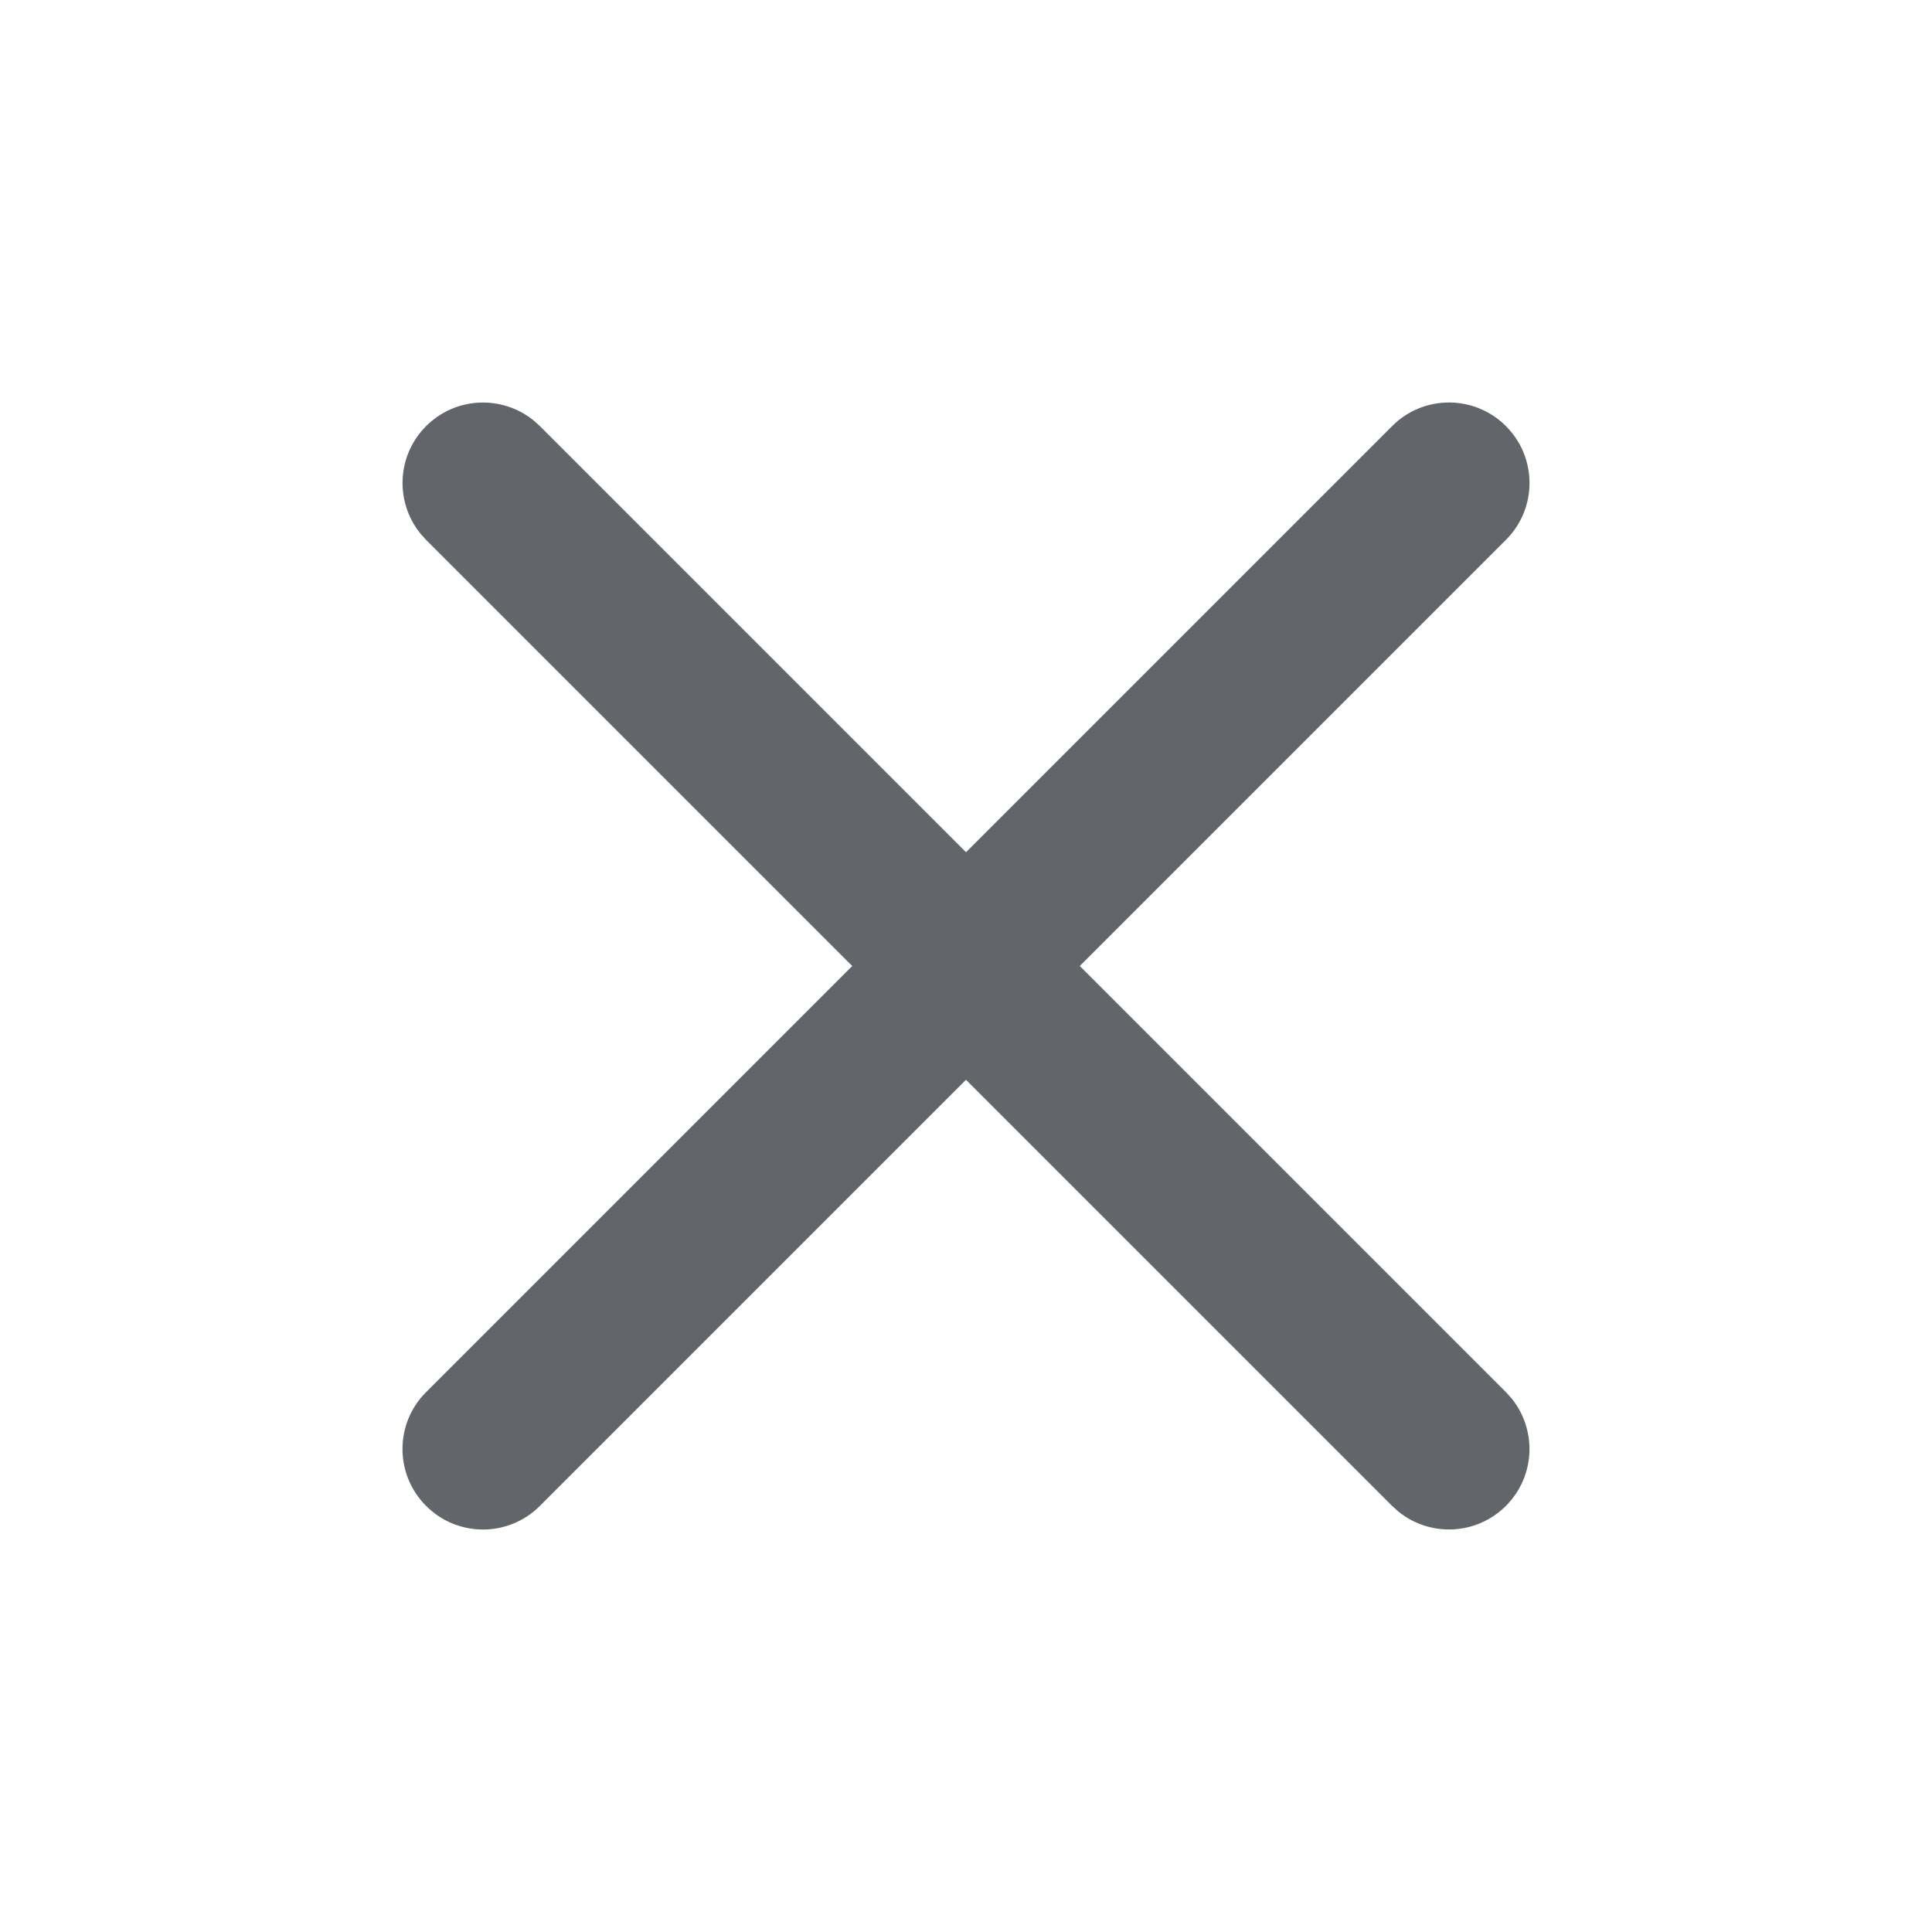
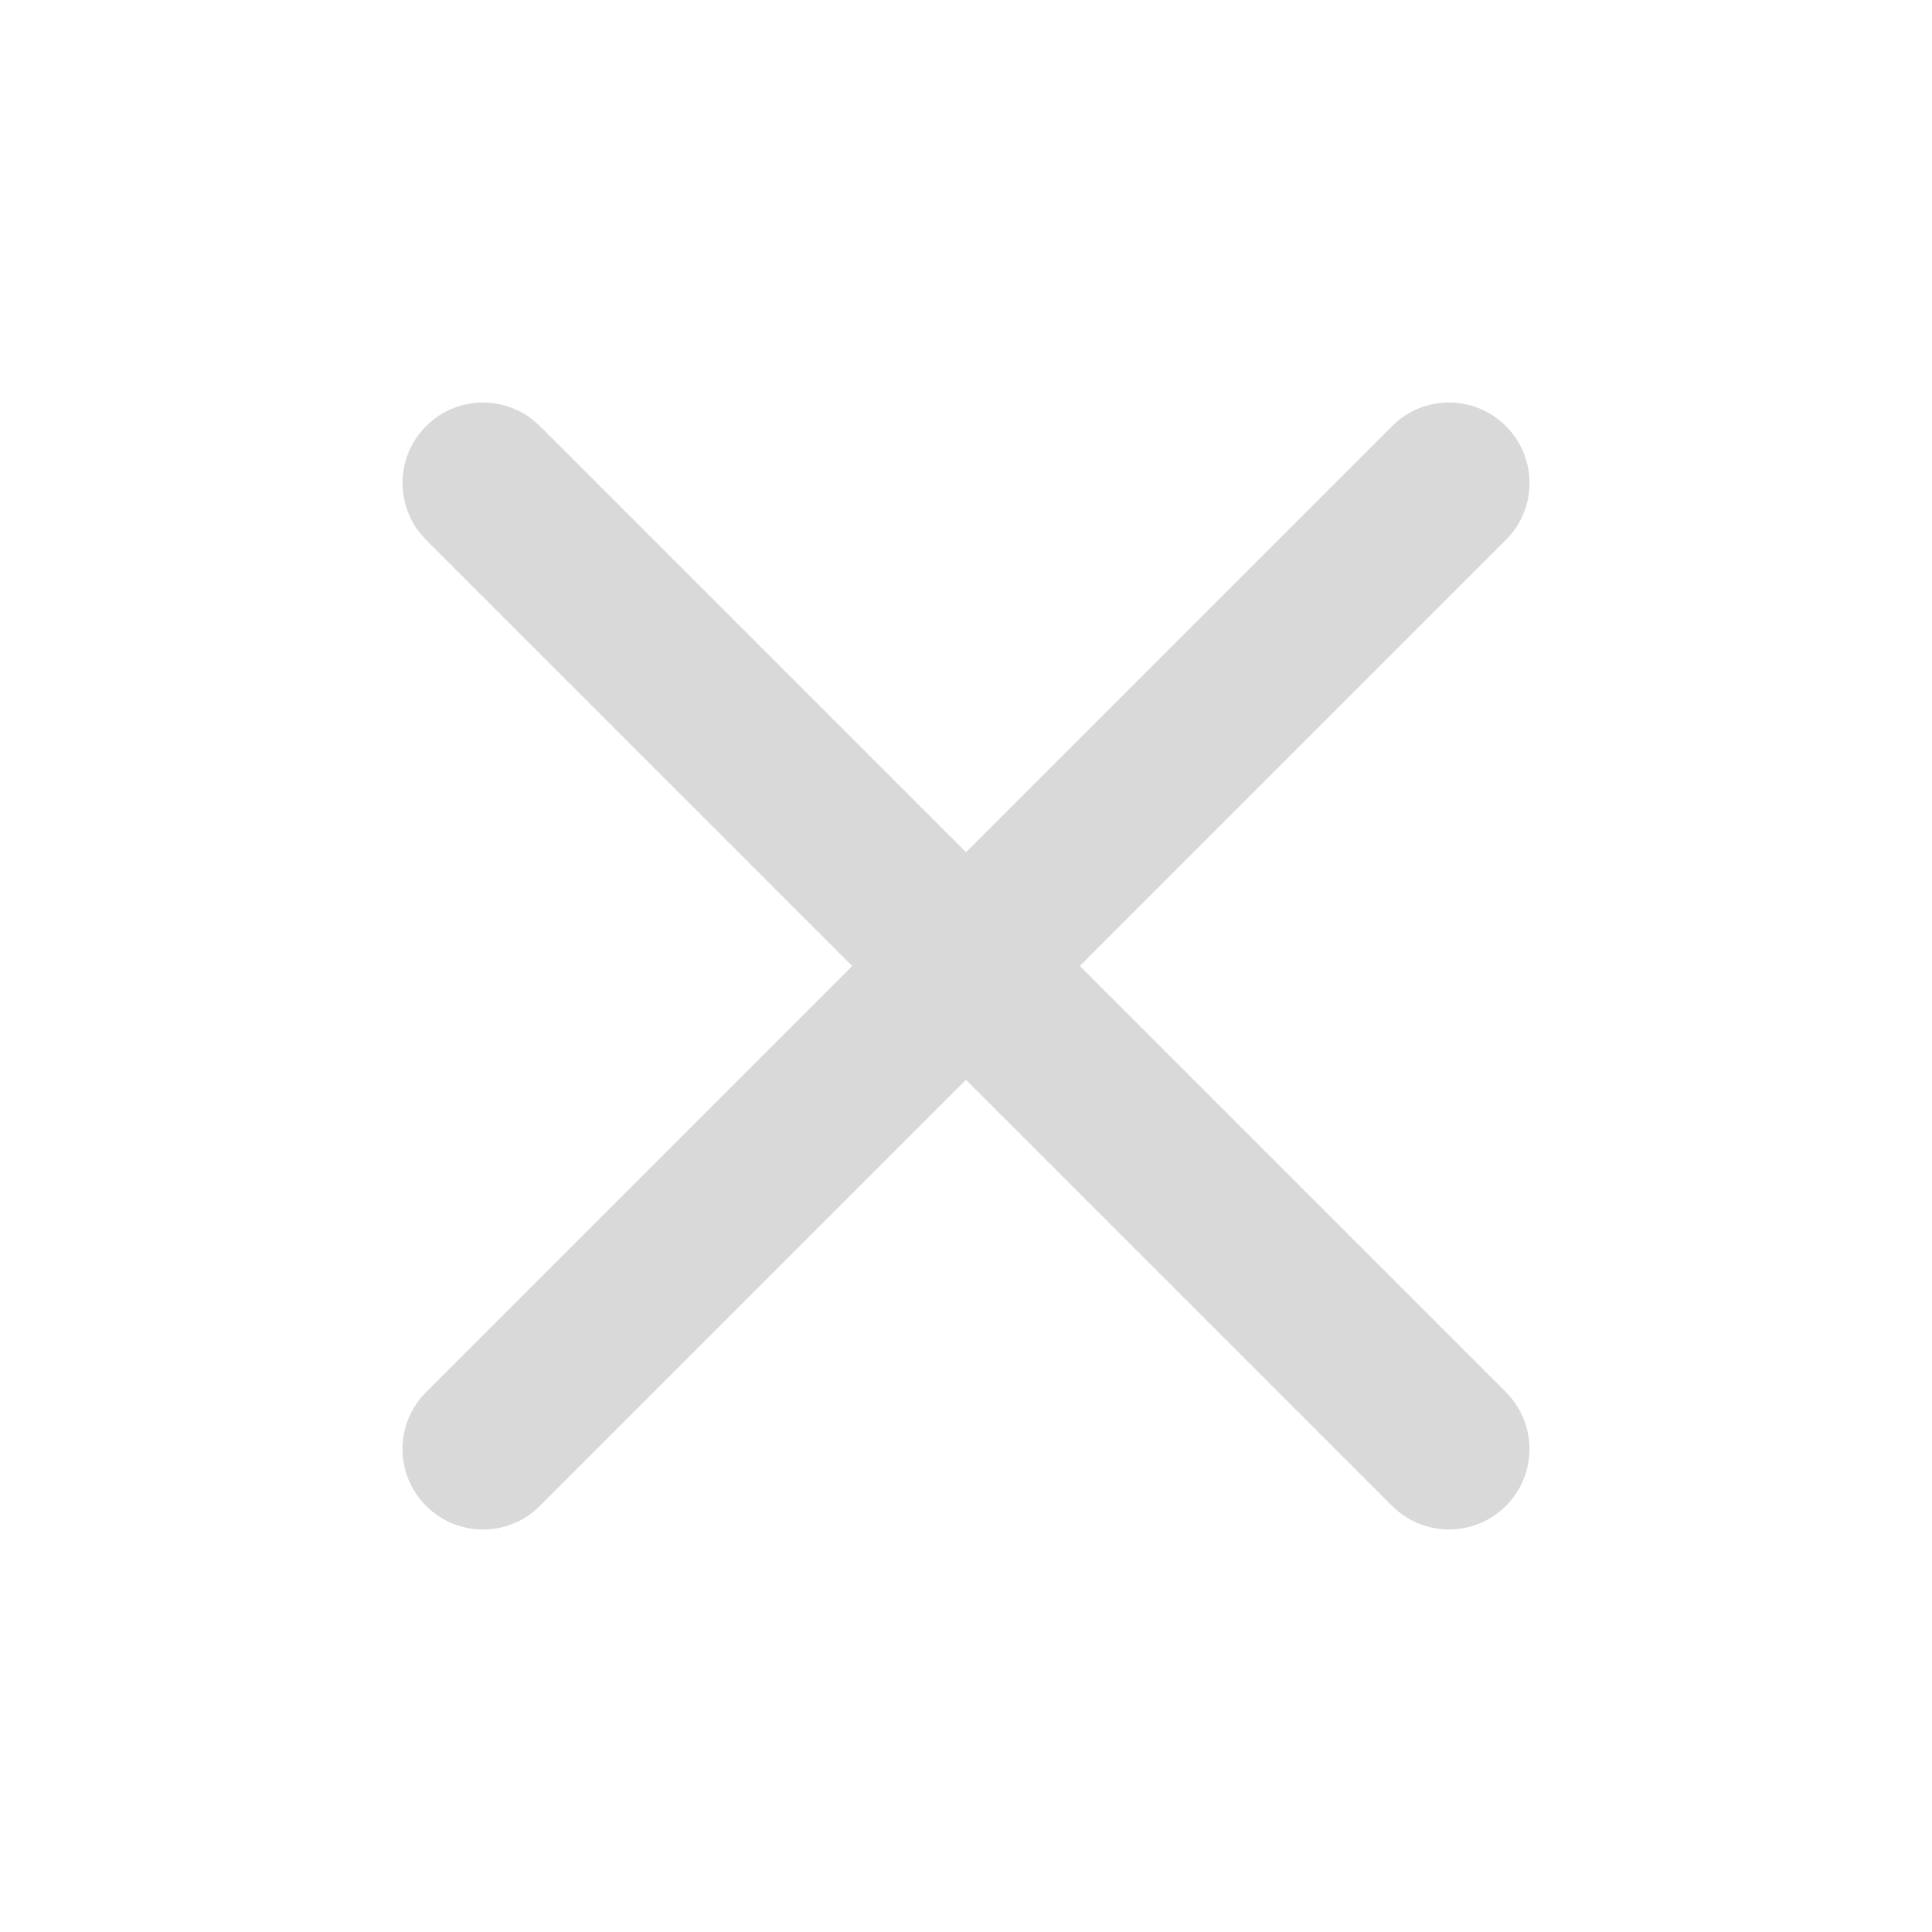
<svg xmlns="http://www.w3.org/2000/svg" width="20" height="20" viewBox="0 0 20 20" fill="none">
-   <path d="M14.411 4.411C14.736 4.085 15.264 4.085 15.589 4.411C15.915 4.736 15.915 5.264 15.589 5.589L11.178 10L15.589 14.411L15.646 14.474C15.913 14.802 15.894 15.284 15.589 15.589C15.284 15.894 14.802 15.913 14.474 15.646L14.411 15.589L10 11.178L5.589 15.589C5.264 15.915 4.736 15.915 4.411 15.589C4.085 15.264 4.085 14.736 4.411 14.411L8.822 10L4.411 5.589L4.354 5.526C4.087 5.198 4.106 4.716 4.411 4.411C4.716 4.106 5.198 4.087 5.526 4.354L5.589 4.411L10 8.822L14.411 4.411Z" fill="#62666A" />
+   <path d="M14.411 4.411C14.736 4.085 15.264 4.085 15.589 4.411C15.915 4.736 15.915 5.264 15.589 5.589L11.178 10L15.589 14.411L15.646 14.474C15.913 14.802 15.894 15.284 15.589 15.589C15.284 15.894 14.802 15.913 14.474 15.646L14.411 15.589L10 11.178L5.589 15.589C5.264 15.915 4.736 15.915 4.411 15.589C4.085 15.264 4.085 14.736 4.411 14.411L8.822 10L4.411 5.589L4.354 5.526C4.087 5.198 4.106 4.716 4.411 4.411C4.716 4.106 5.198 4.087 5.526 4.354L5.589 4.411L10 8.822L14.411 4.411Z" fill="#D9D9D9" />
</svg>
